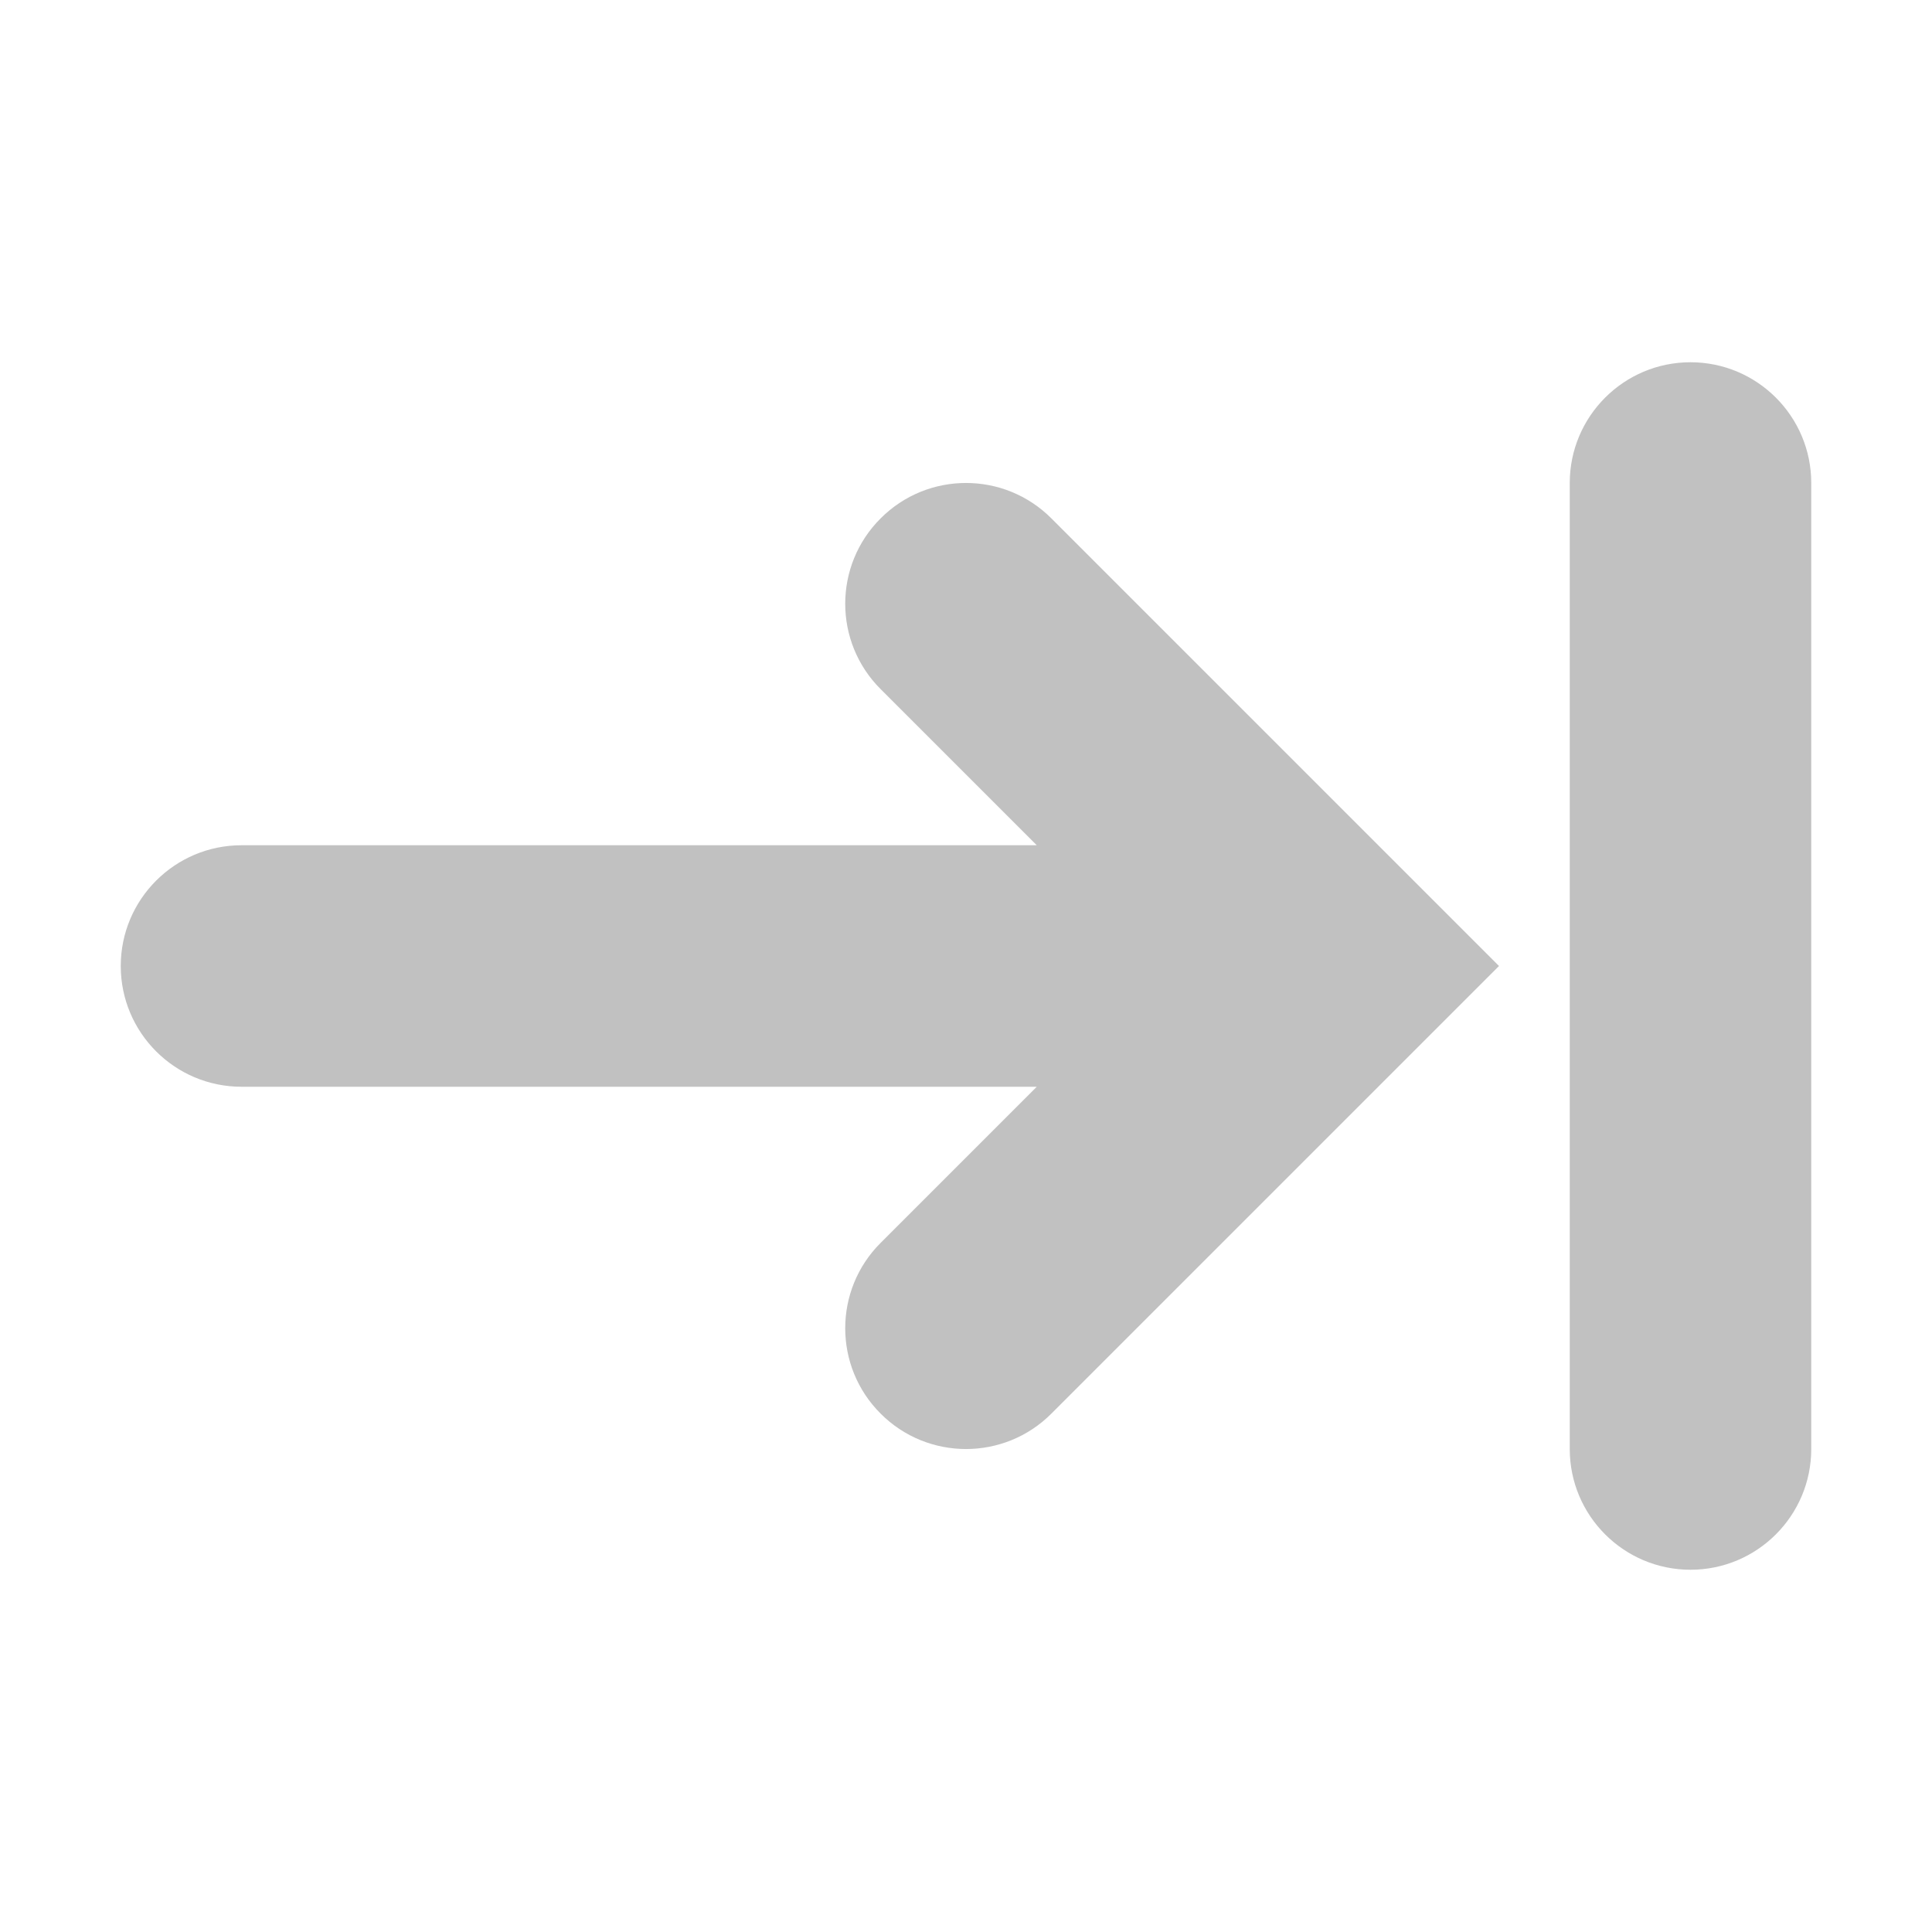
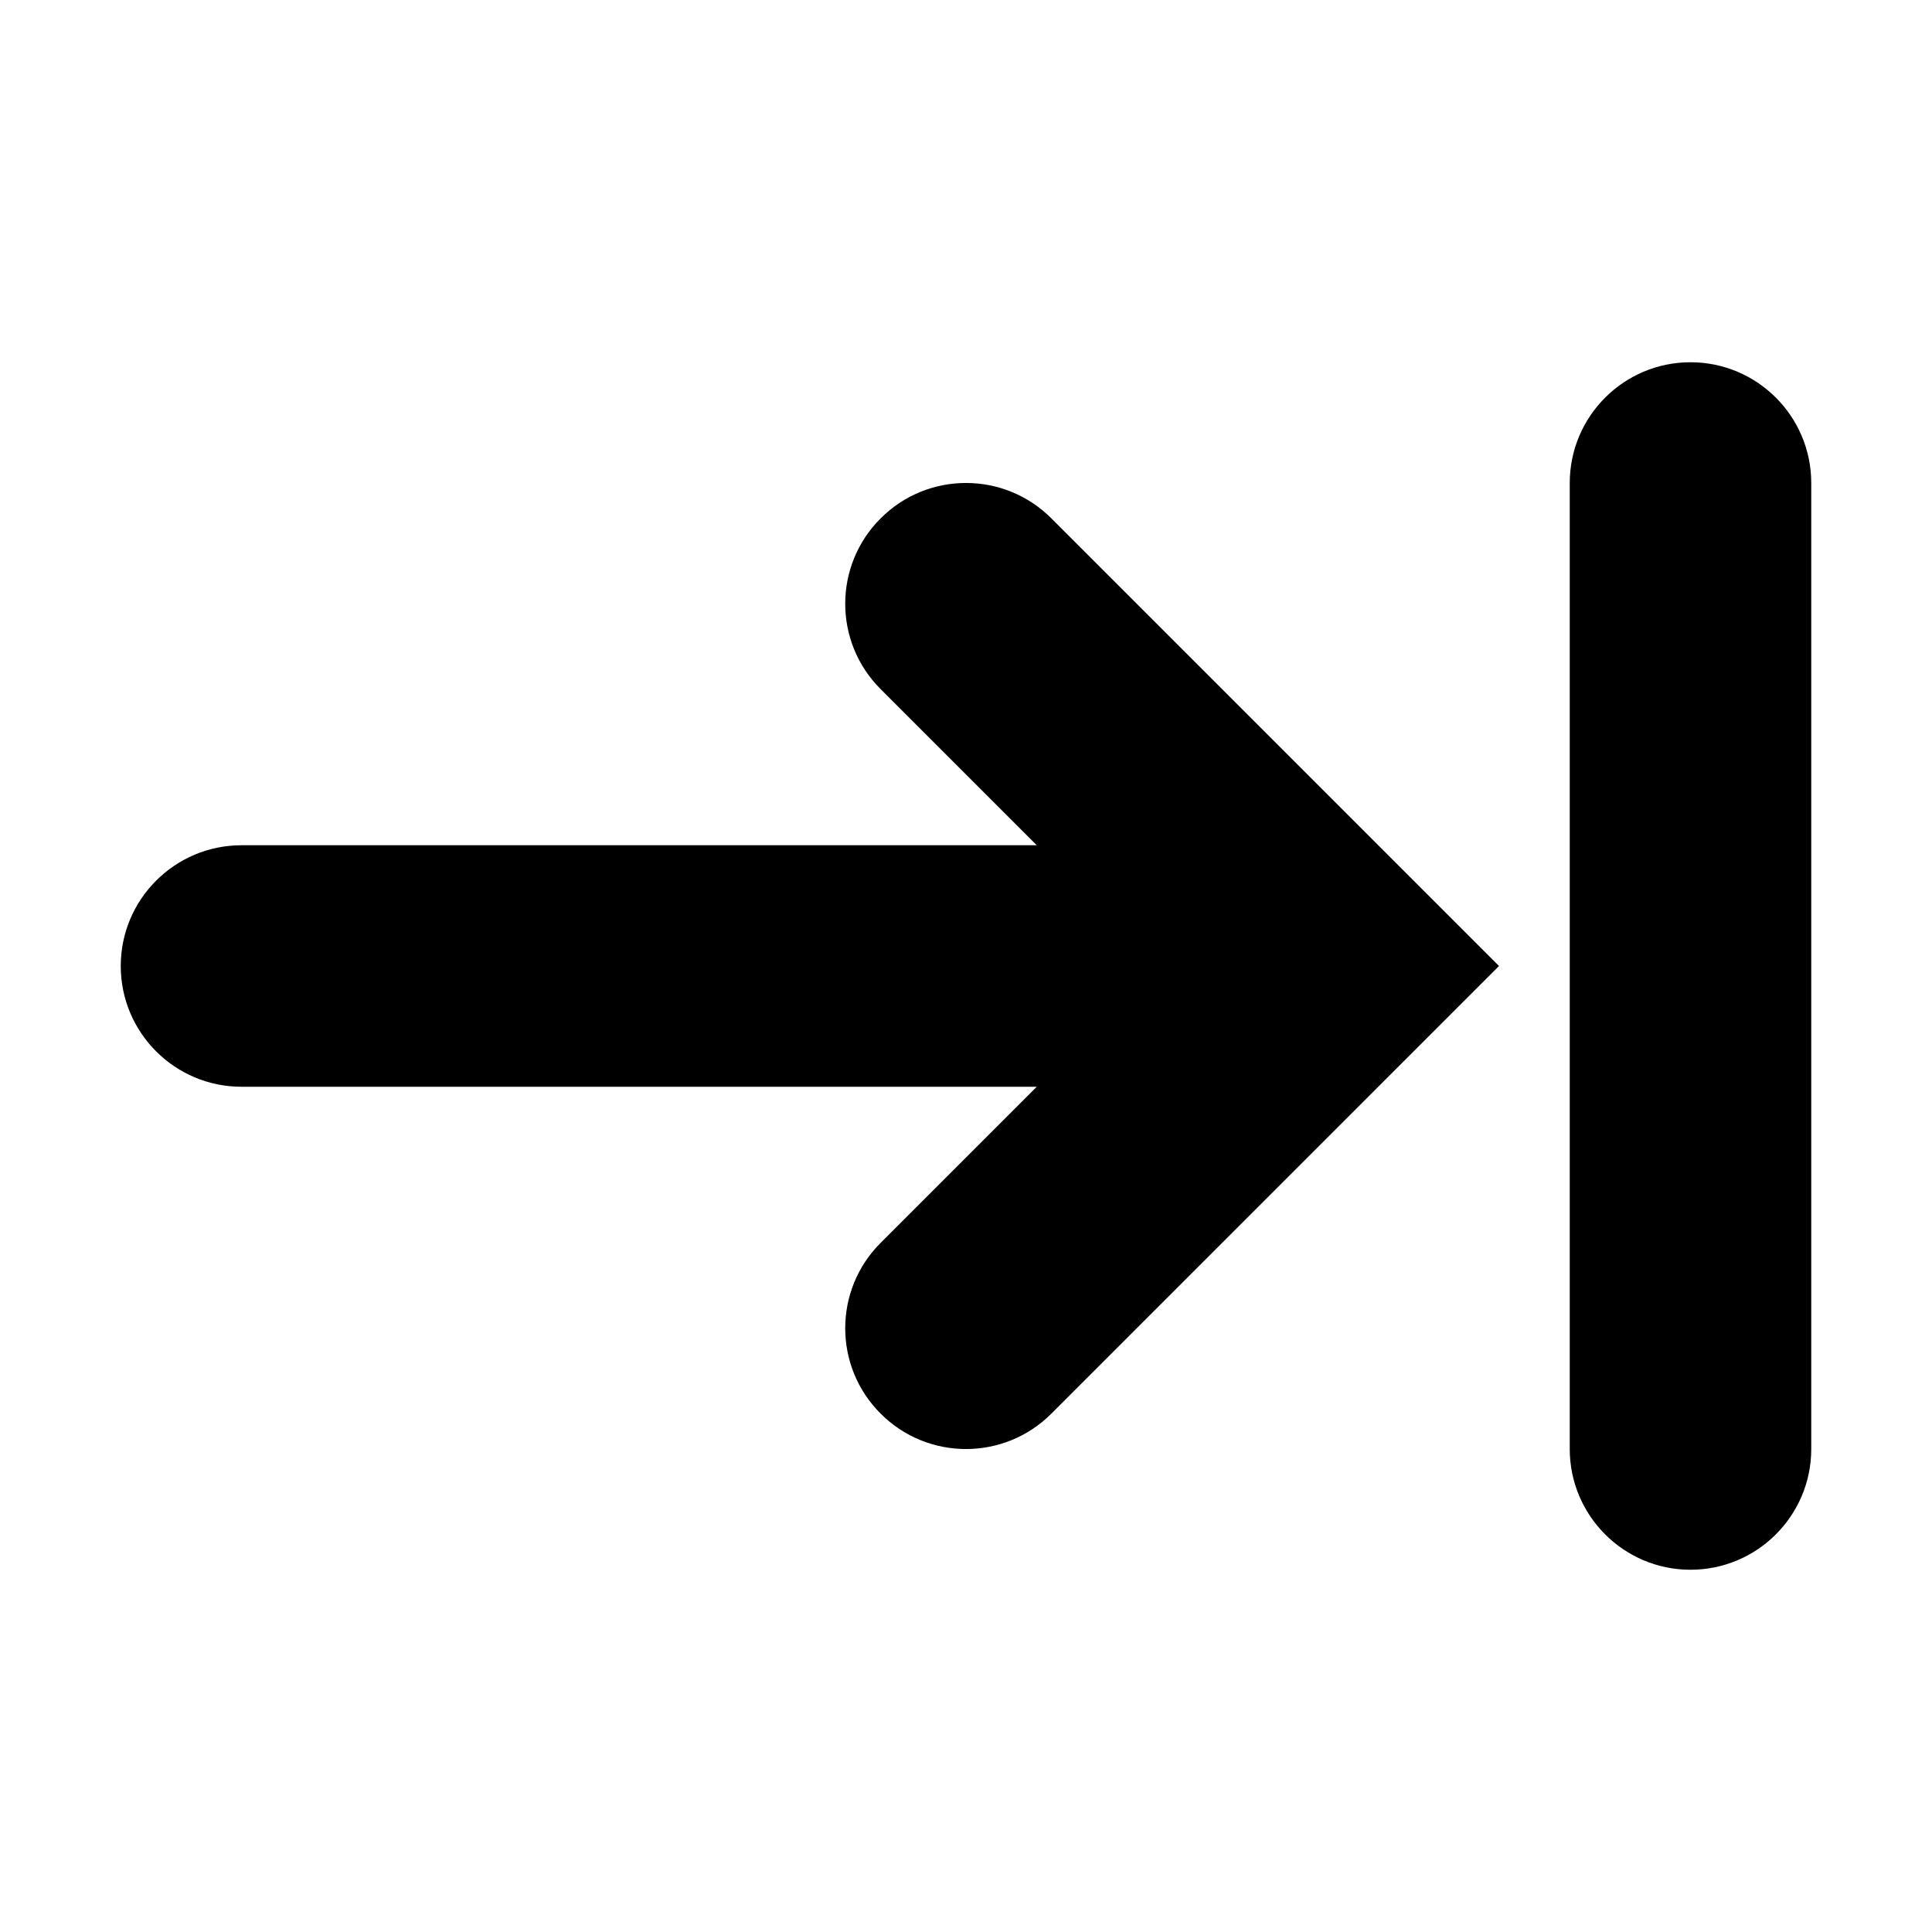
<svg xmlns="http://www.w3.org/2000/svg" width="20px" height="20px" viewBox="0 0 16 16">
-   <path fill="#c1c1c1" d="M14,3 C14.552,3 15,3.448 15,4 L15,12 C15,12.552 14.552,13 14,13 C13.448,13 13,12.552 13,12 L13,4 C13,3.448 13.448,3 14,3 Z M8.707,4.293 L12.414,8 L8.707,11.707 C8.317,12.098 7.683,12.098 7.293,11.707 C6.902,11.317 6.902,10.683 7.293,10.293 L8.586,9 L2,9 C1.448,9 1,8.552 1,8 C1,7.448 1.448,7 2,7 L8.586,7 L7.293,5.707 C6.902,5.317 6.902,4.683 7.293,4.293 C7.683,3.902 8.317,3.902 8.707,4.293 Z" />
+   <path fill="##14256a" d="M14,3 C14.552,3 15,3.448 15,4 L15,12 C15,12.552 14.552,13 14,13 C13.448,13 13,12.552 13,12 L13,4 C13,3.448 13.448,3 14,3 Z M8.707,4.293 L12.414,8 L8.707,11.707 C8.317,12.098 7.683,12.098 7.293,11.707 C6.902,11.317 6.902,10.683 7.293,10.293 L8.586,9 L2,9 C1.448,9 1,8.552 1,8 C1,7.448 1.448,7 2,7 L8.586,7 L7.293,5.707 C6.902,5.317 6.902,4.683 7.293,4.293 C7.683,3.902 8.317,3.902 8.707,4.293 Z" />
</svg>
